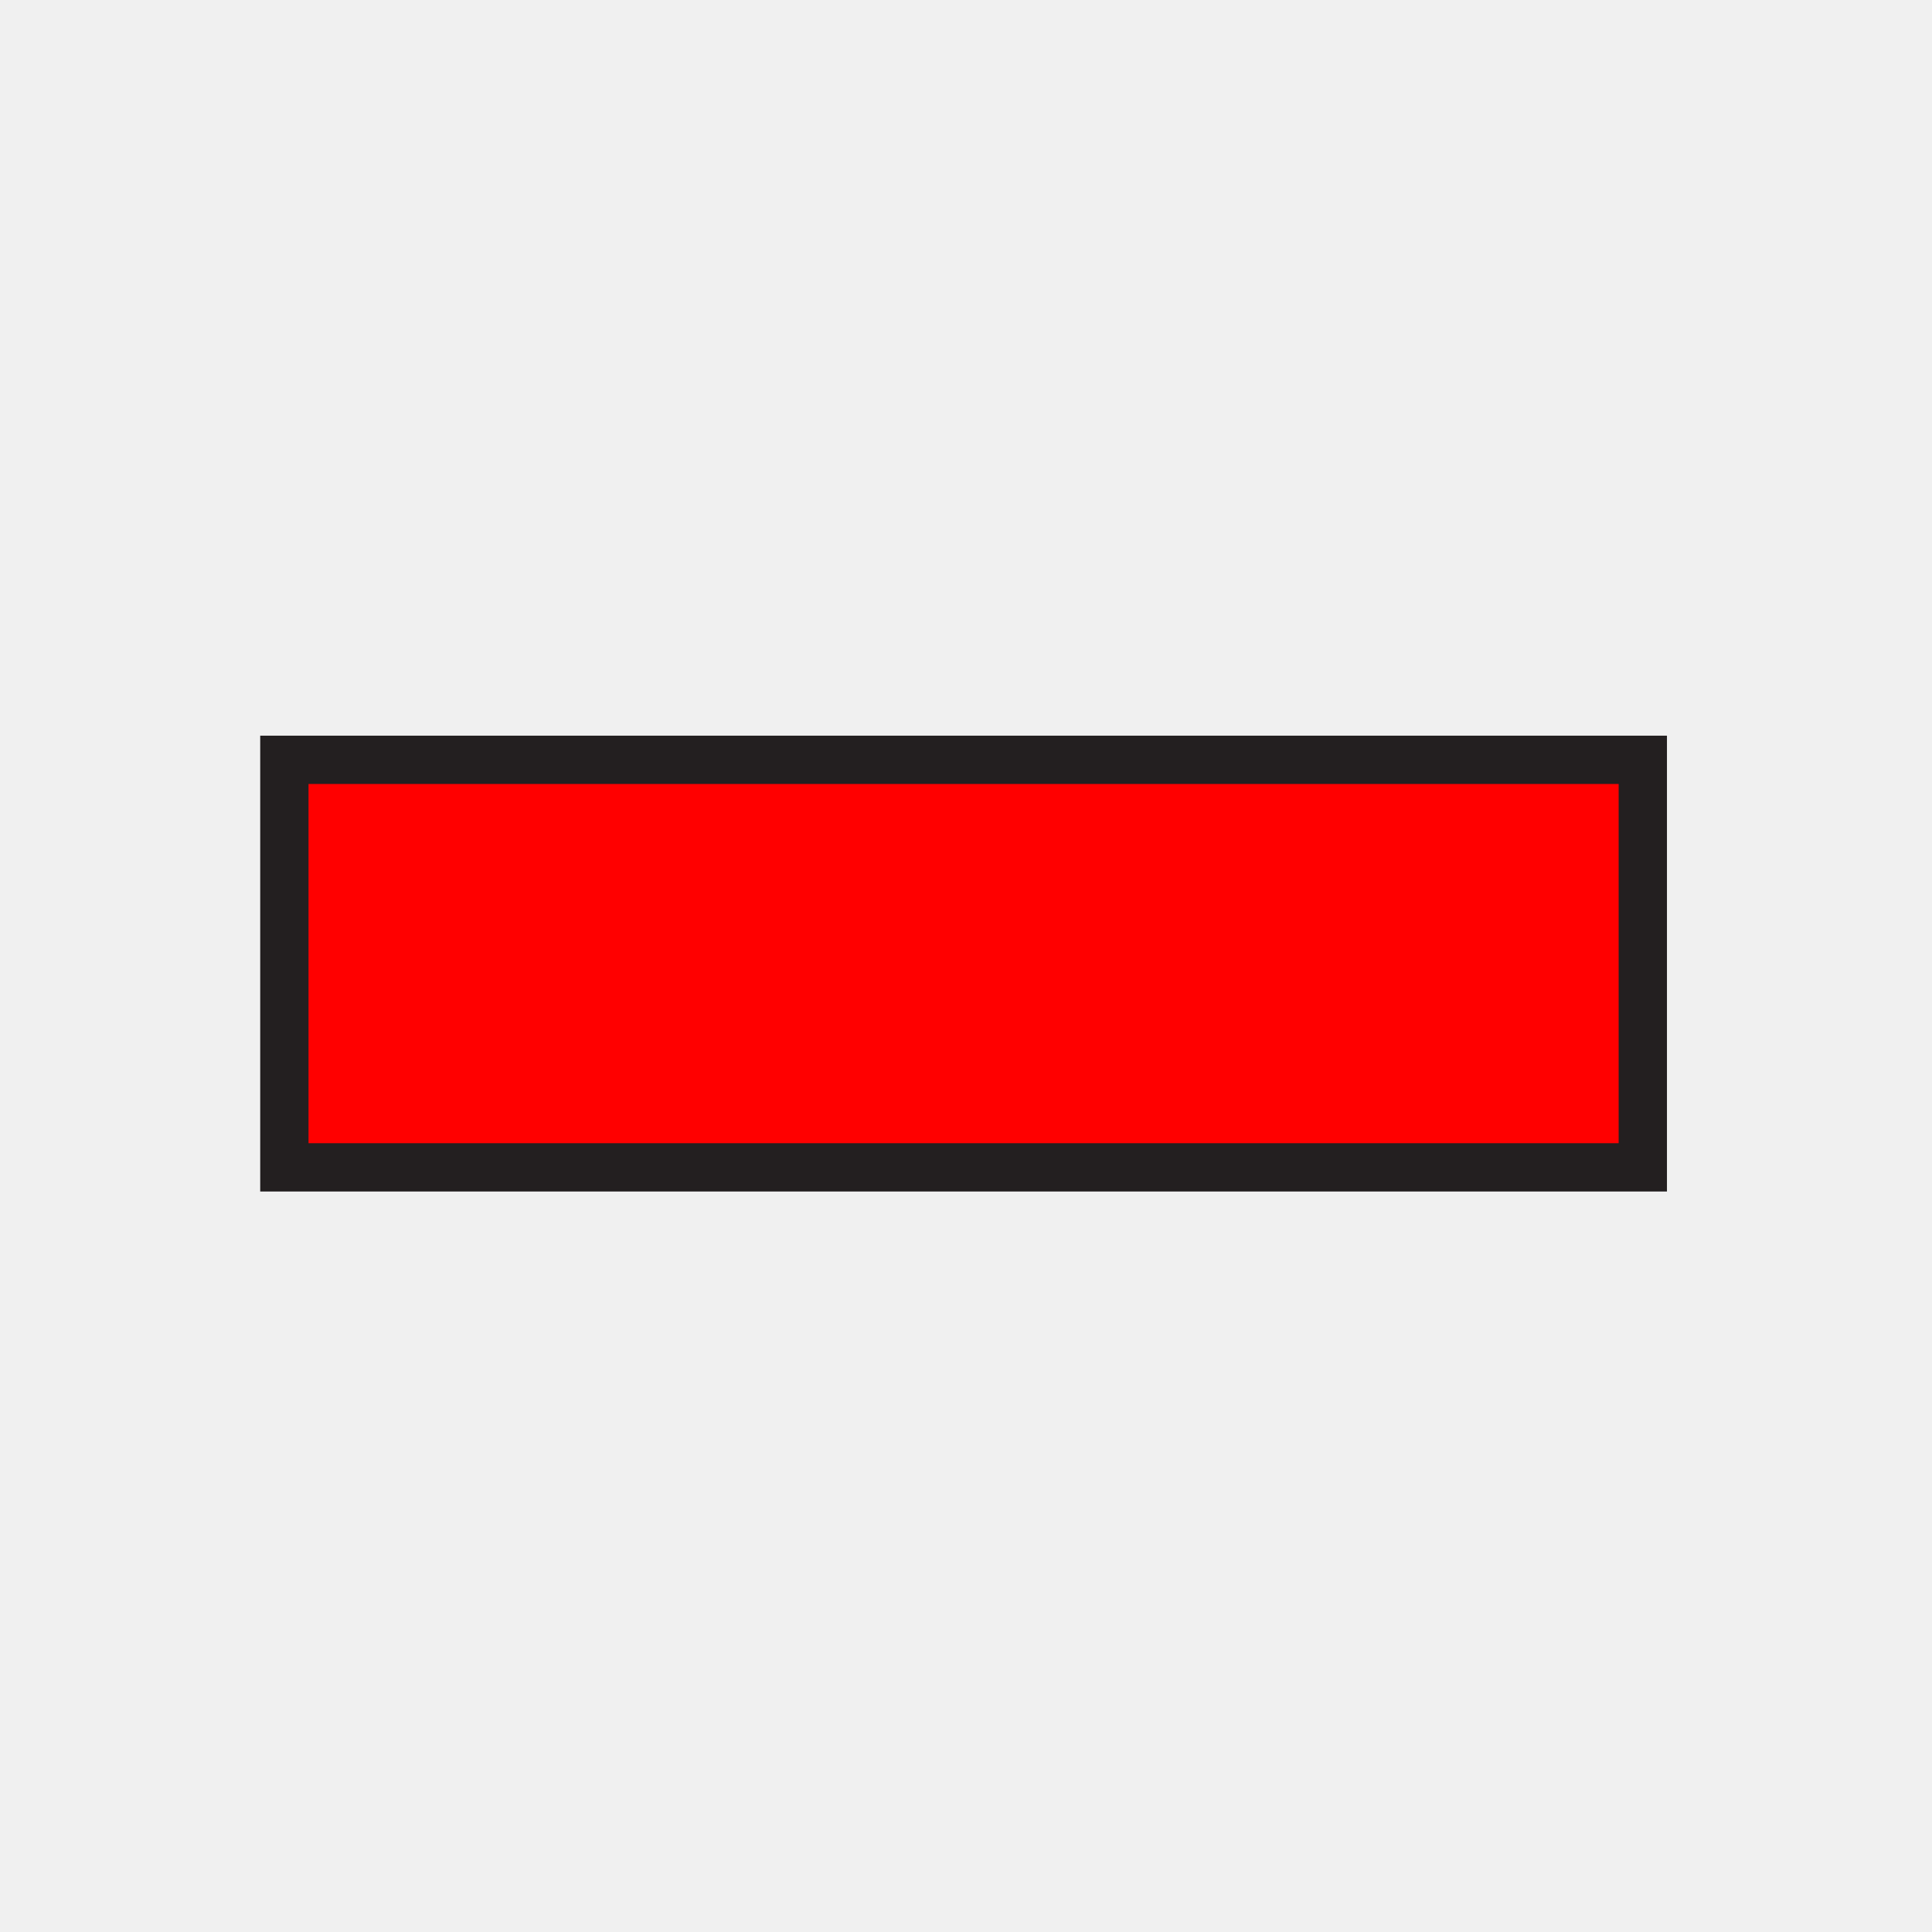
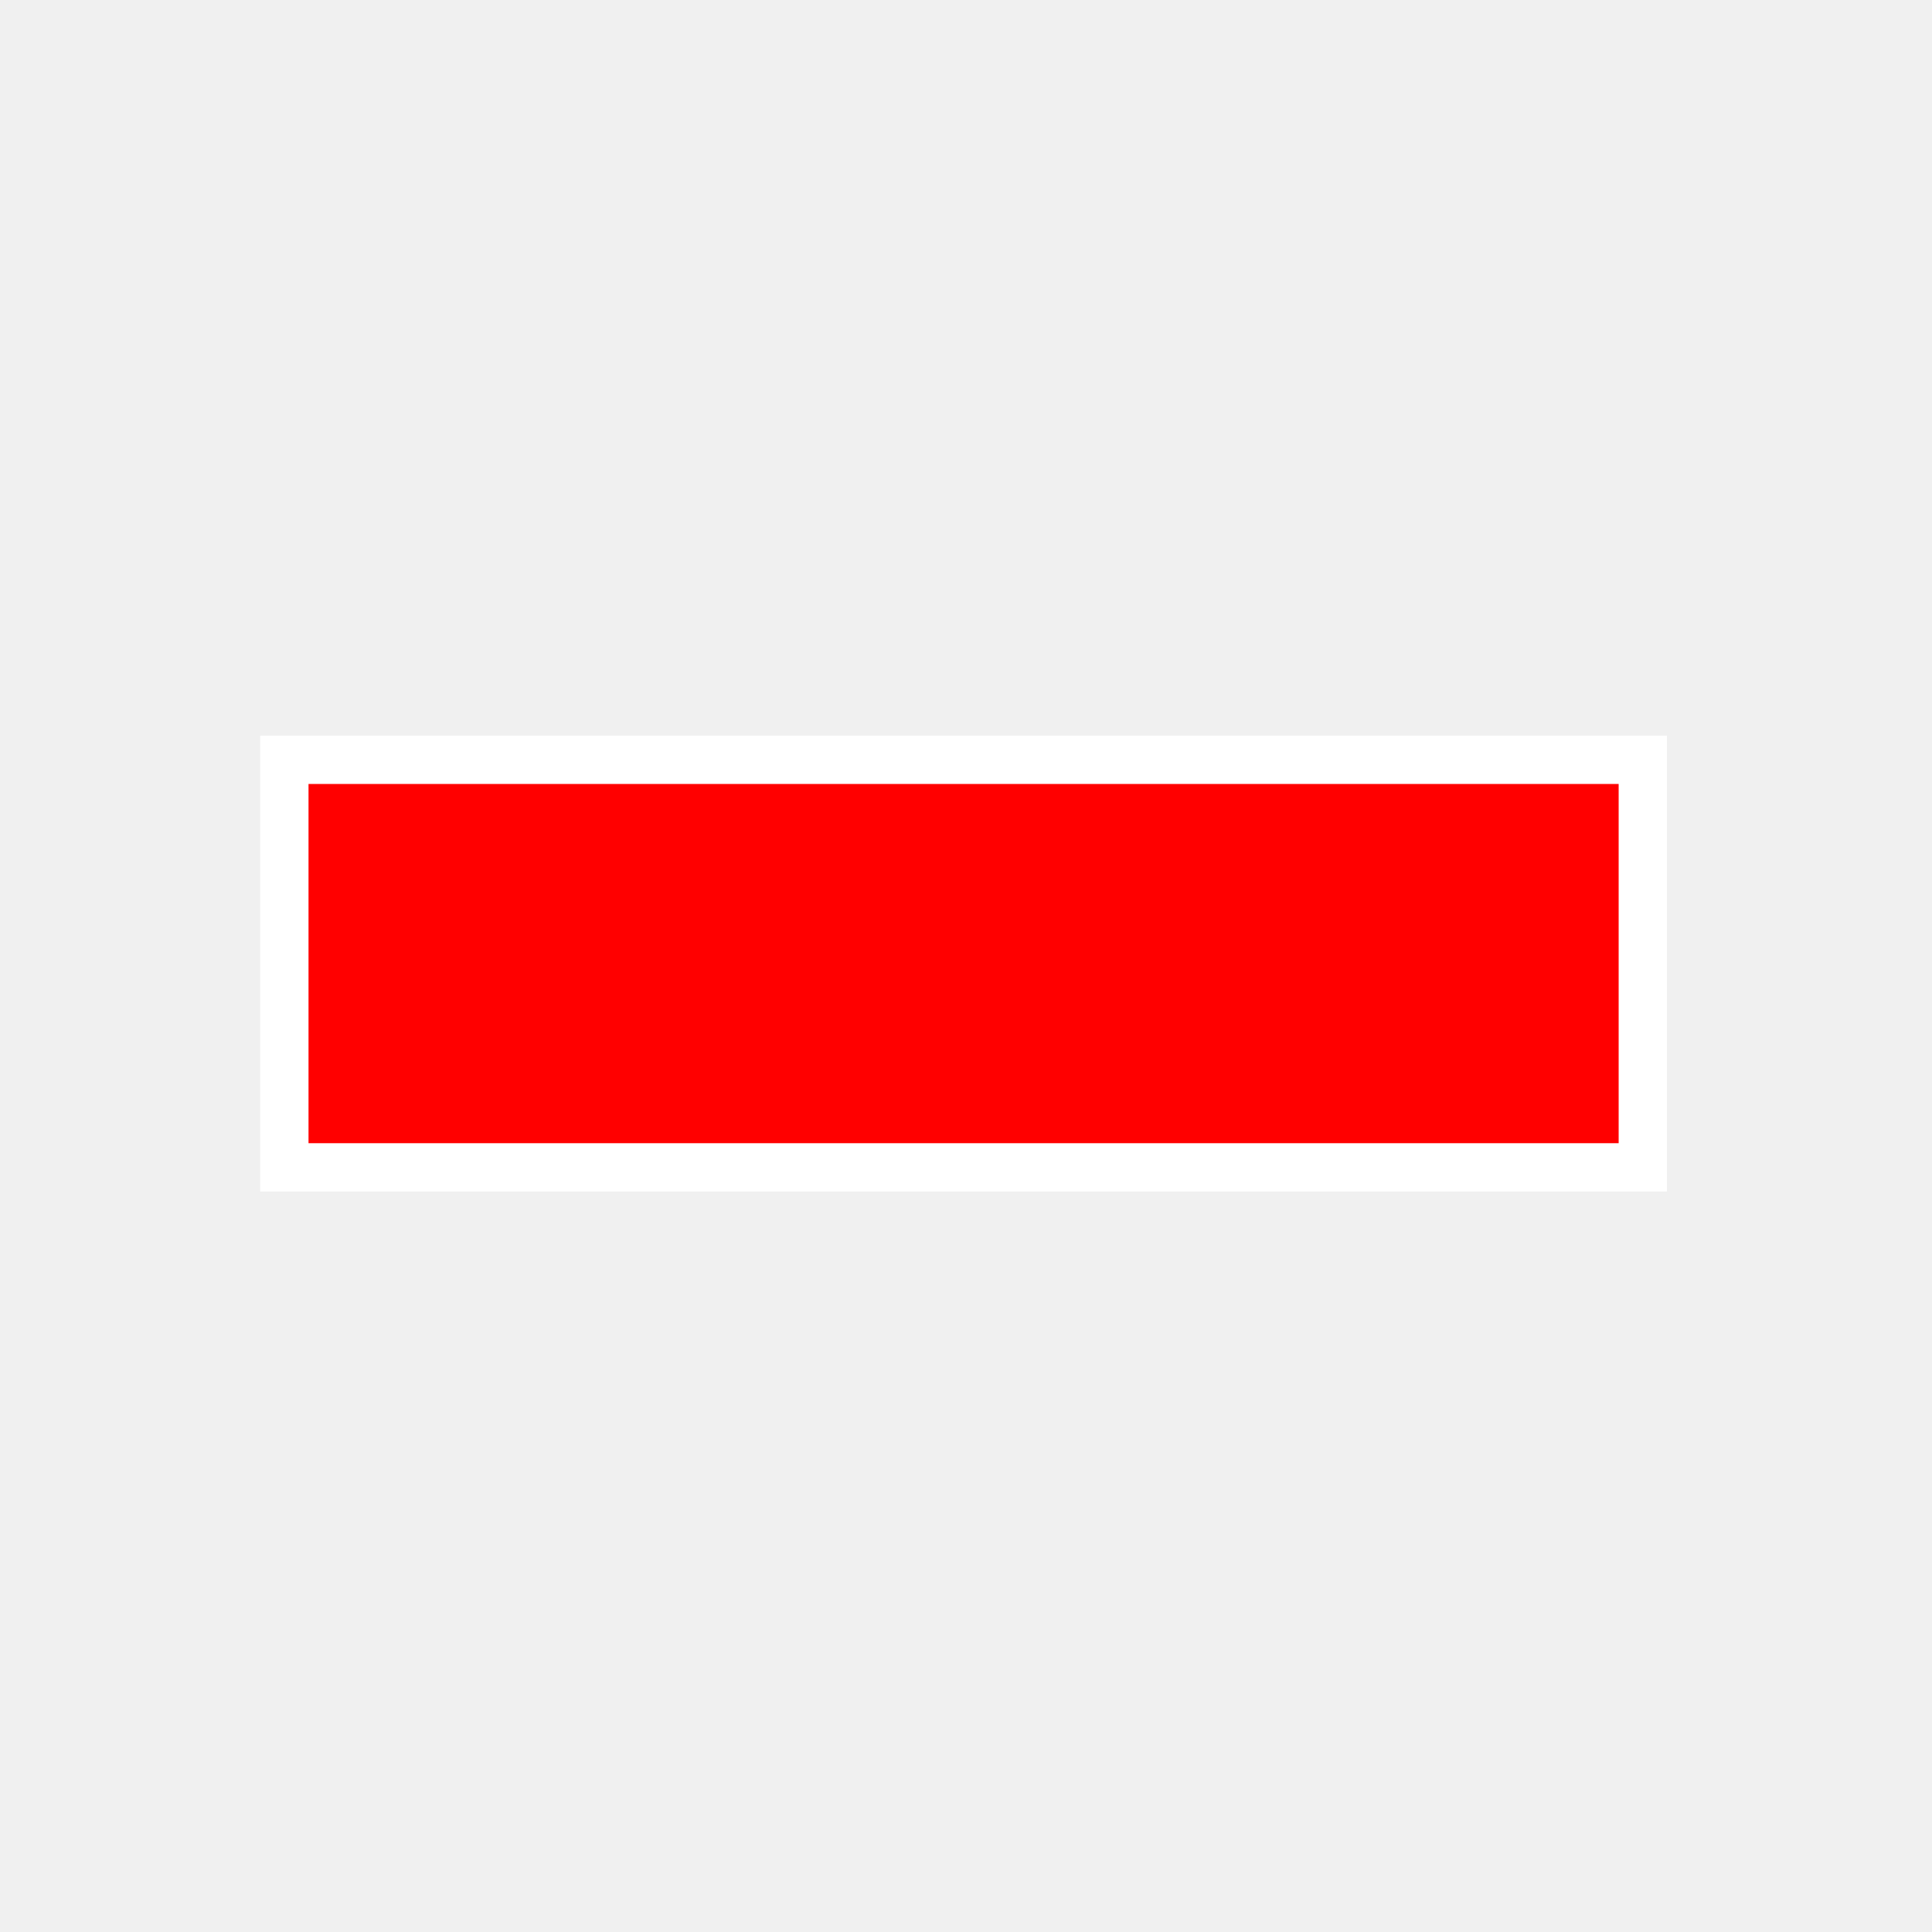
<svg xmlns="http://www.w3.org/2000/svg" version="1.1" id="_0.SNG-U----------" x="0px" y="0px" width="400px" height="400px" viewBox="0 0 400 400" enable-background="new 0 0 400 400" xml:space="preserve">
-   <rect x="58.875" y="157.313" fill="#FF0000" stroke="#231F20" stroke-width="10" width="281.25" height="84.375" />
+   <defs id="defs3090" />
+   <rect x="58.875" y="157.313" width="281.25" height="84.375" id="rect3086" style="fill:#ff0000;stroke:#ffffff;stroke-width:10" />
</svg>
